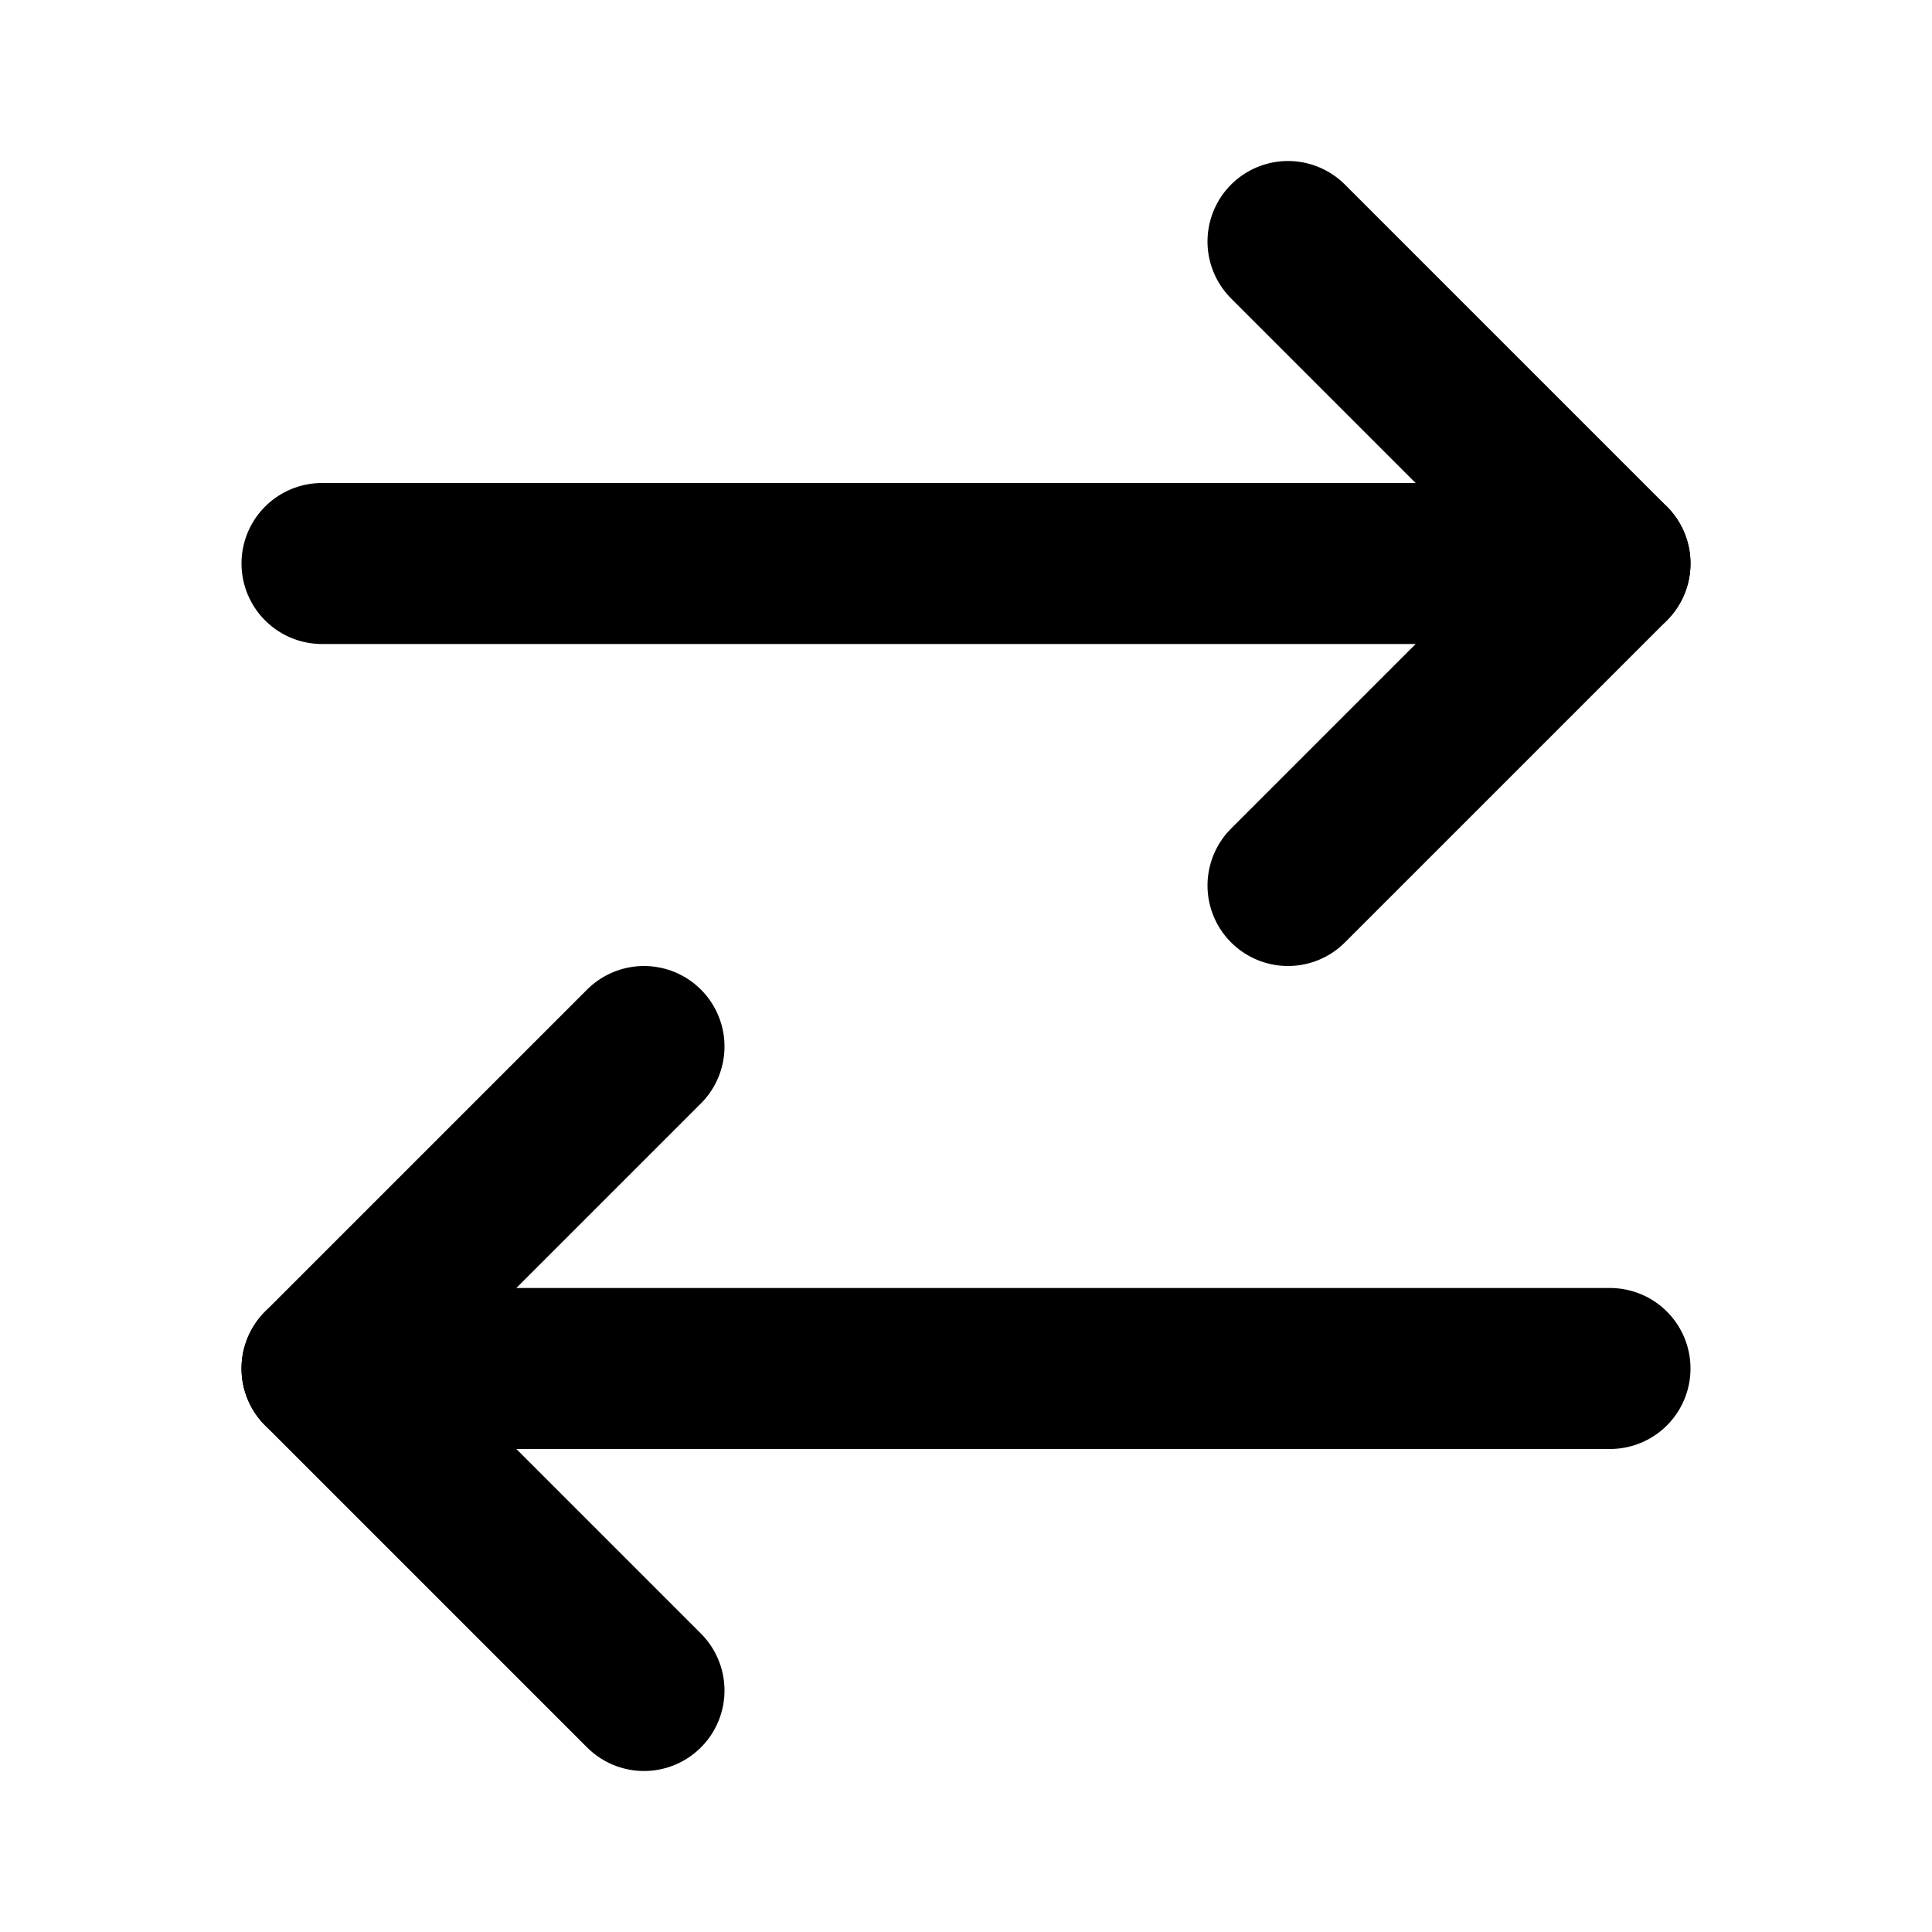
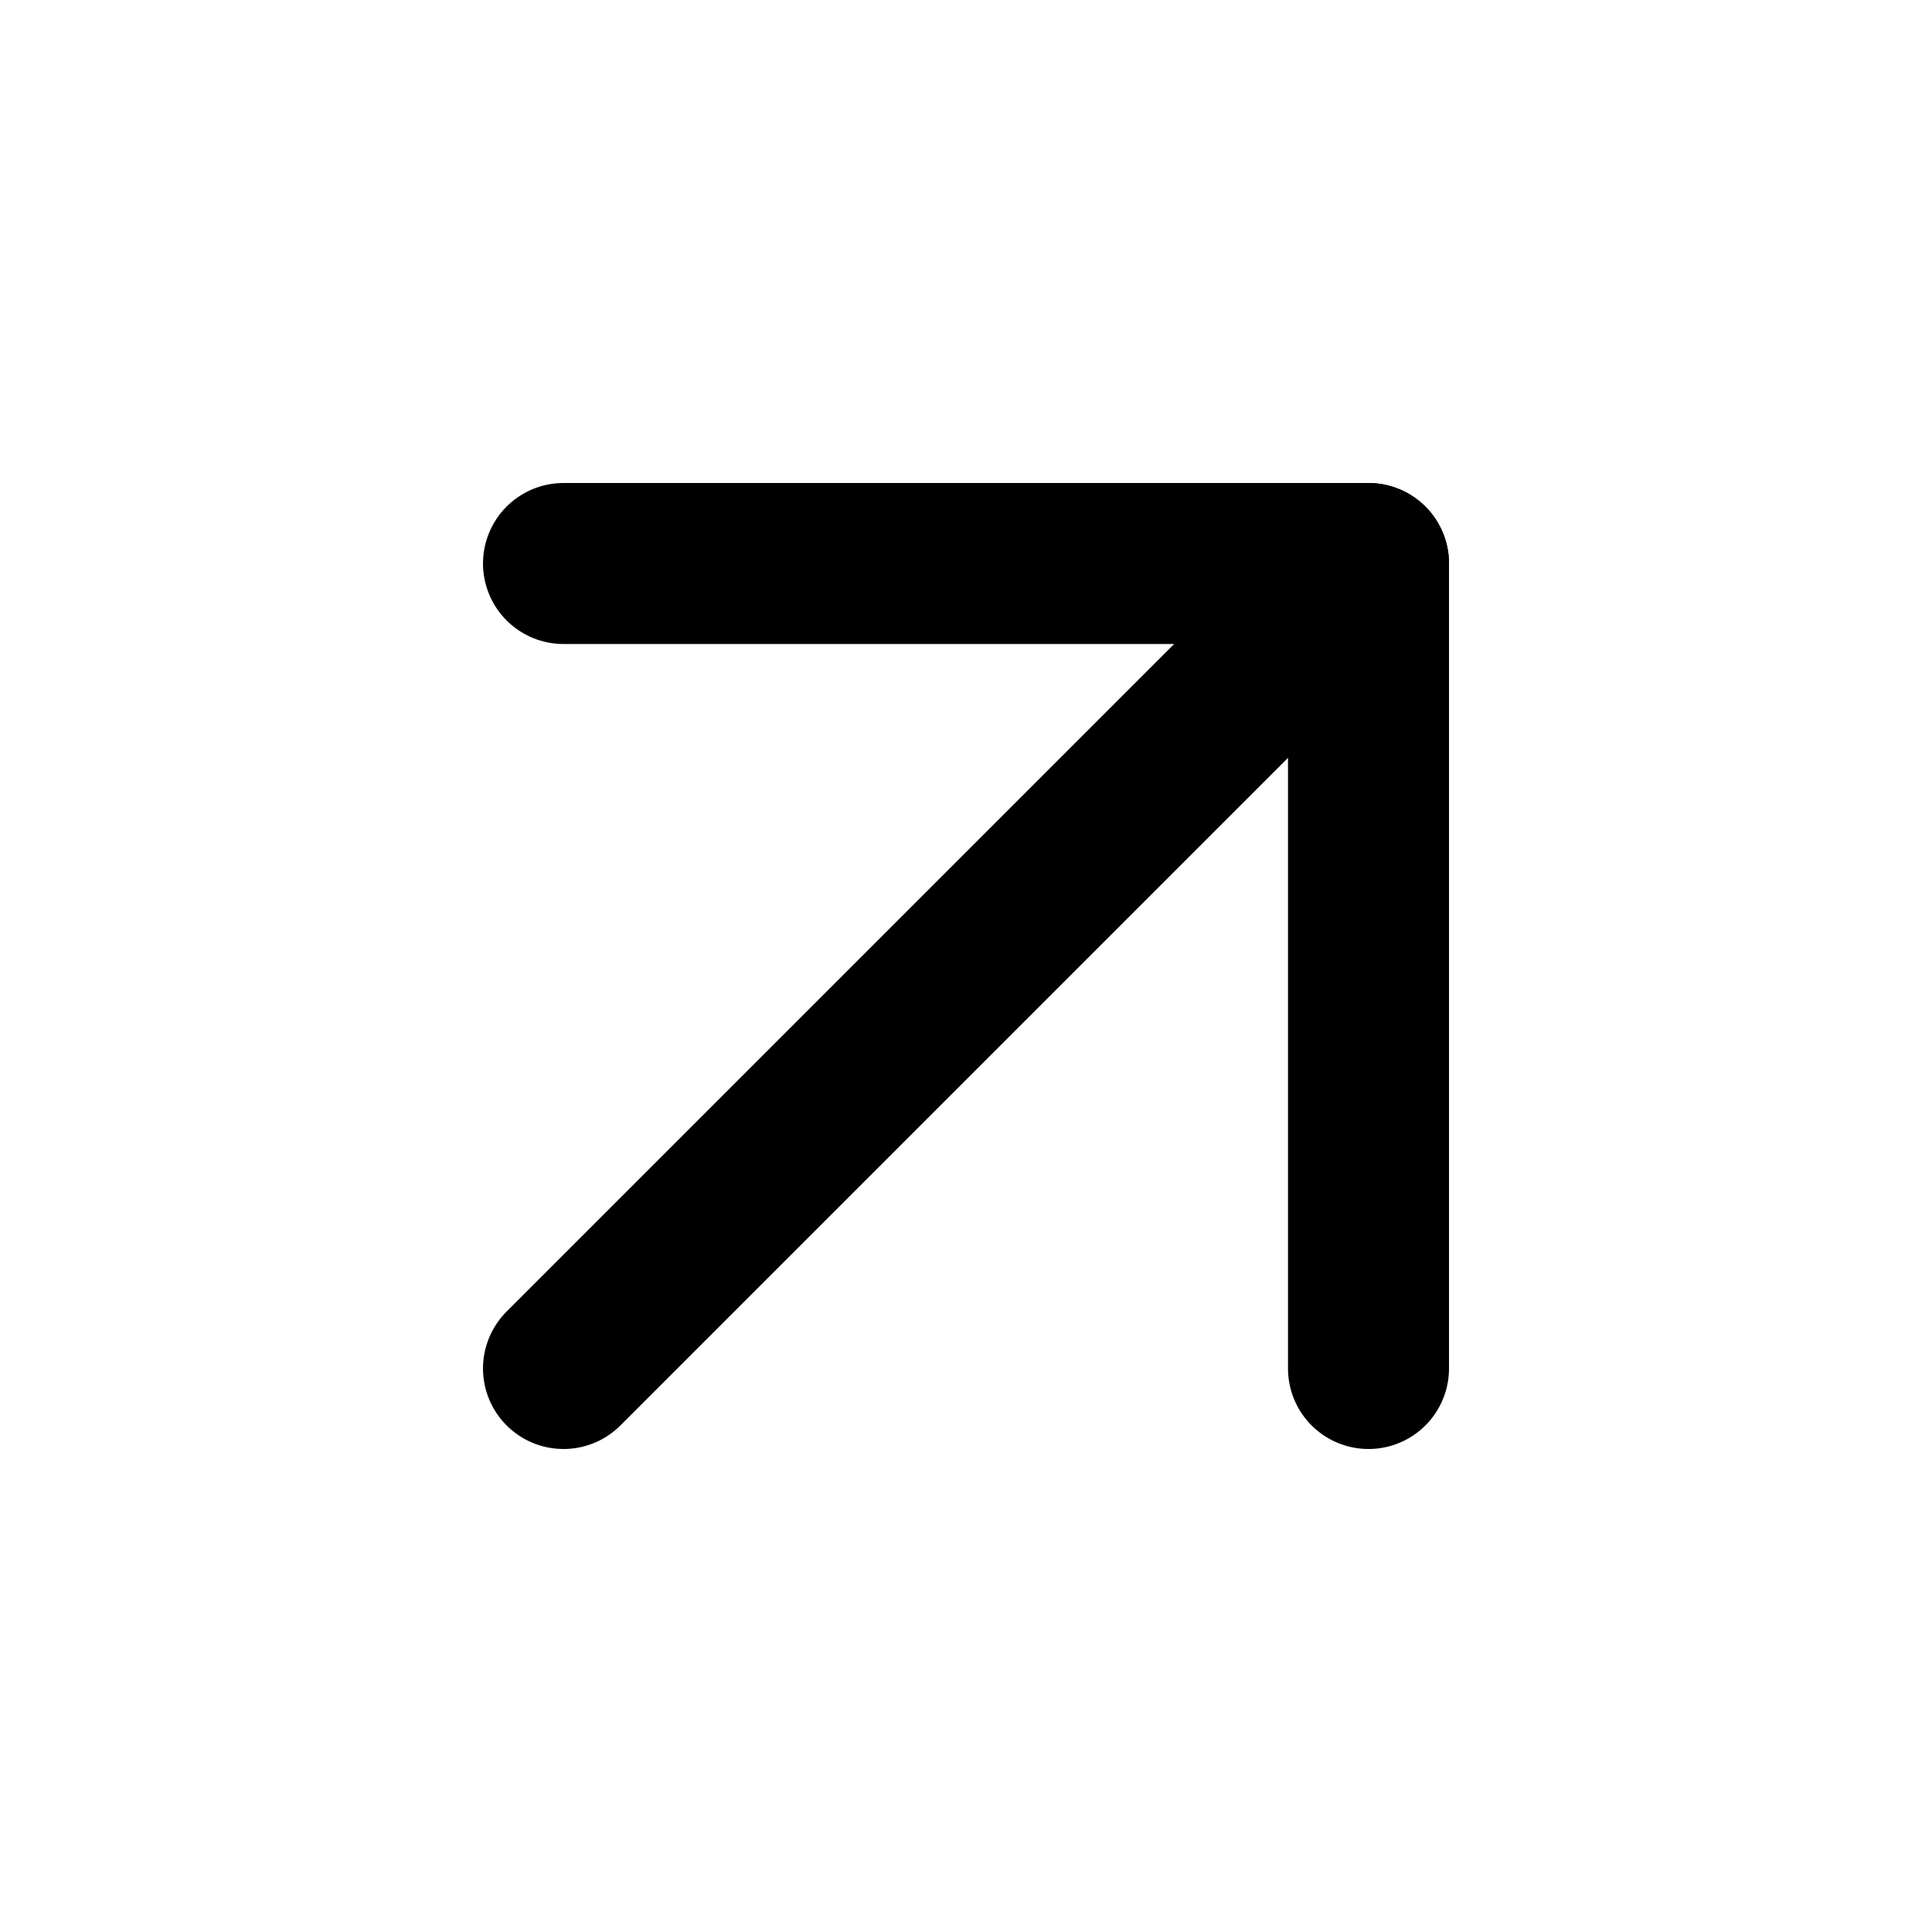
- <svg xmlns="http://www.w3.org/2000/svg" viewBox="0 0 24 24">
-   <path d="m16 3 4 4-4 4" fill="none" stroke="currentColor" stroke-linecap="round" stroke-linejoin="round" stroke-width="2" />
-   <path d="M20 7H4" fill="none" stroke="currentColor" stroke-linecap="round" stroke-linejoin="round" stroke-width="2" />
-   <path d="m8 21-4-4 4-4" fill="none" stroke="currentColor" stroke-linecap="round" stroke-linejoin="round" stroke-width="2" />
-   <path d="M4 17h16" fill="none" stroke="currentColor" stroke-linecap="round" stroke-linejoin="round" stroke-width="2" />
+ <svg xmlns="http://www.w3.org/2000/svg" width="24" height="24" viewBox="0 0 24 24" fill="none" stroke="currentColor" stroke-width="2" stroke-linecap="round" stroke-linejoin="round" class="lucide lucide-arrow-up-right preview-icon">
+   <path d="M7 7h10v10" />
+   <path d="M7 17 17 7" />
</svg>
